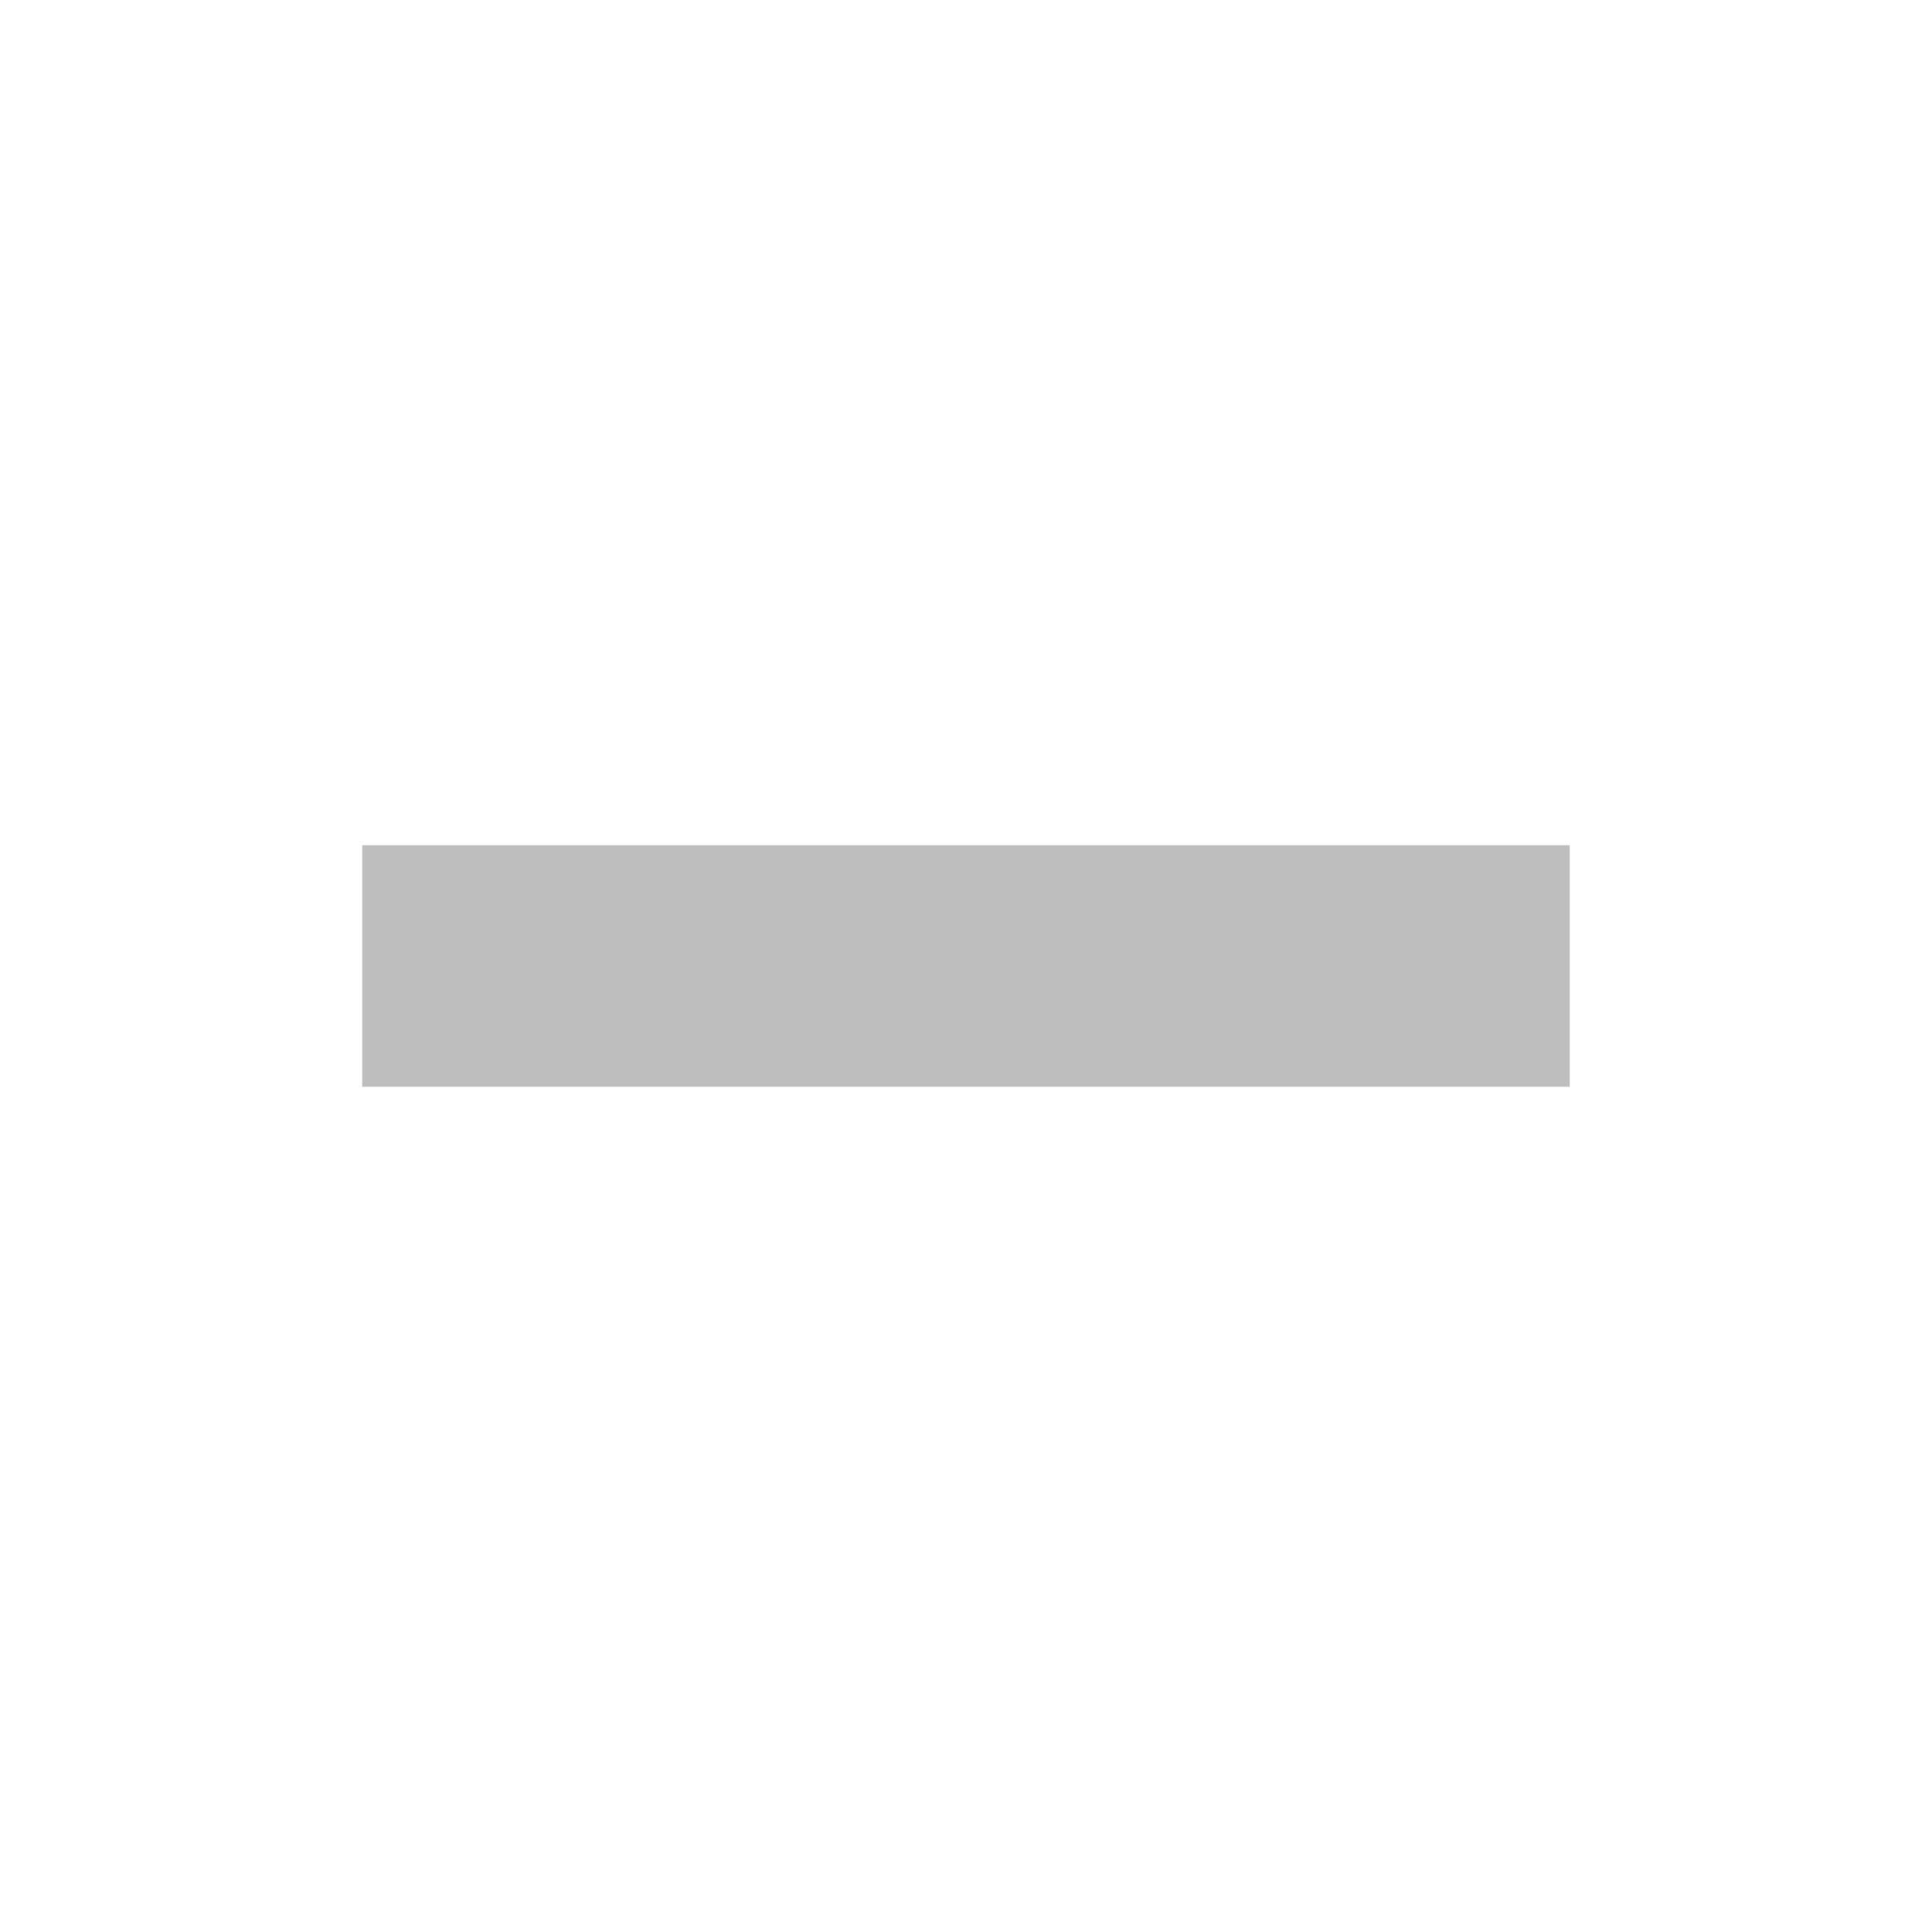
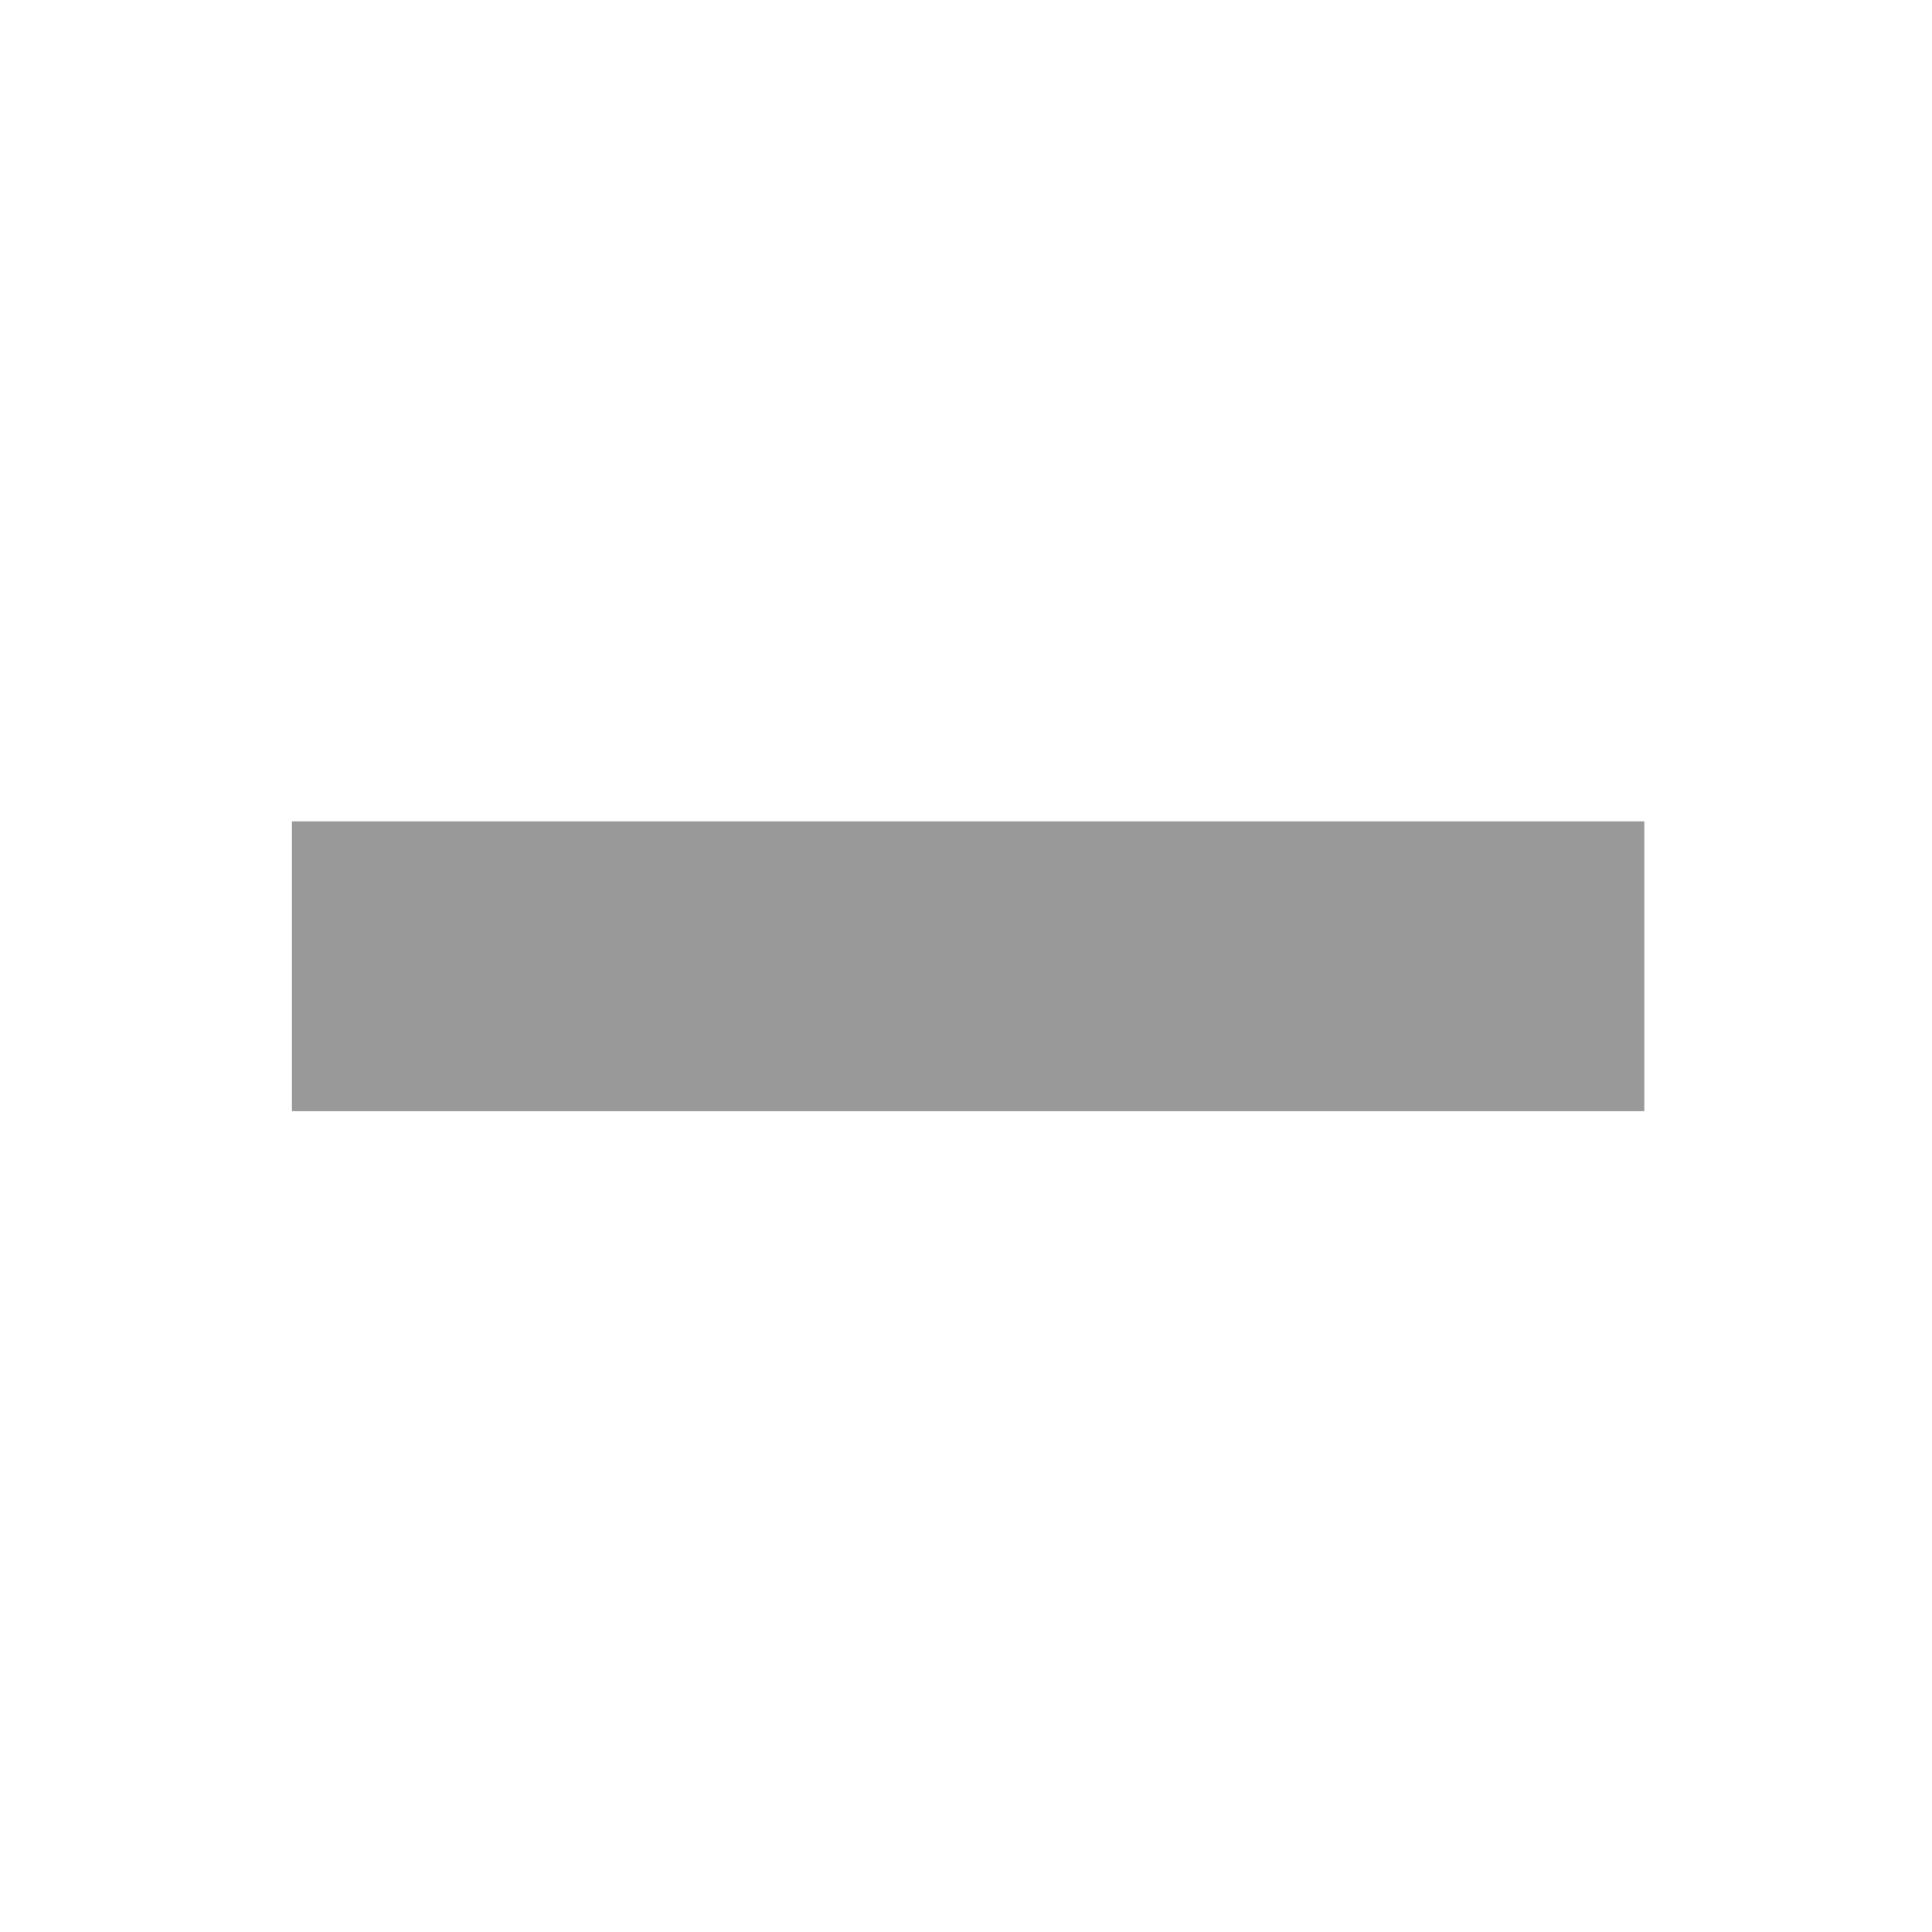
- <svg xmlns="http://www.w3.org/2000/svg" viewBox="0 0 16 16">
-   <g transform="translate(-40.0002 -726)">
-     <rect width="10" x="43" y="733" height="2" style="fill:#bebebe;color:#bebebe" />
+ <svg xmlns="http://www.w3.org/2000/svg" width="20" height="20" id="svg4748" version="1.1" viewBox="0 0 20 20">
+   <defs id="defs4750" />
+   <g id="layer1" transform="translate(0,4)">
+     <rect style="fill:#999999;fill-opacity:1;stroke:none;stroke-width:0.5;stroke-linecap:butt;stroke-linejoin:round;stroke-miterlimit:4;stroke-dasharray:none;stroke-dashoffset:0;stroke-opacity:1" id="rect5301" width="14" height="3" x="3.022" y="4.503" ry="2.8746901e-015" />
  </g>
</svg>
